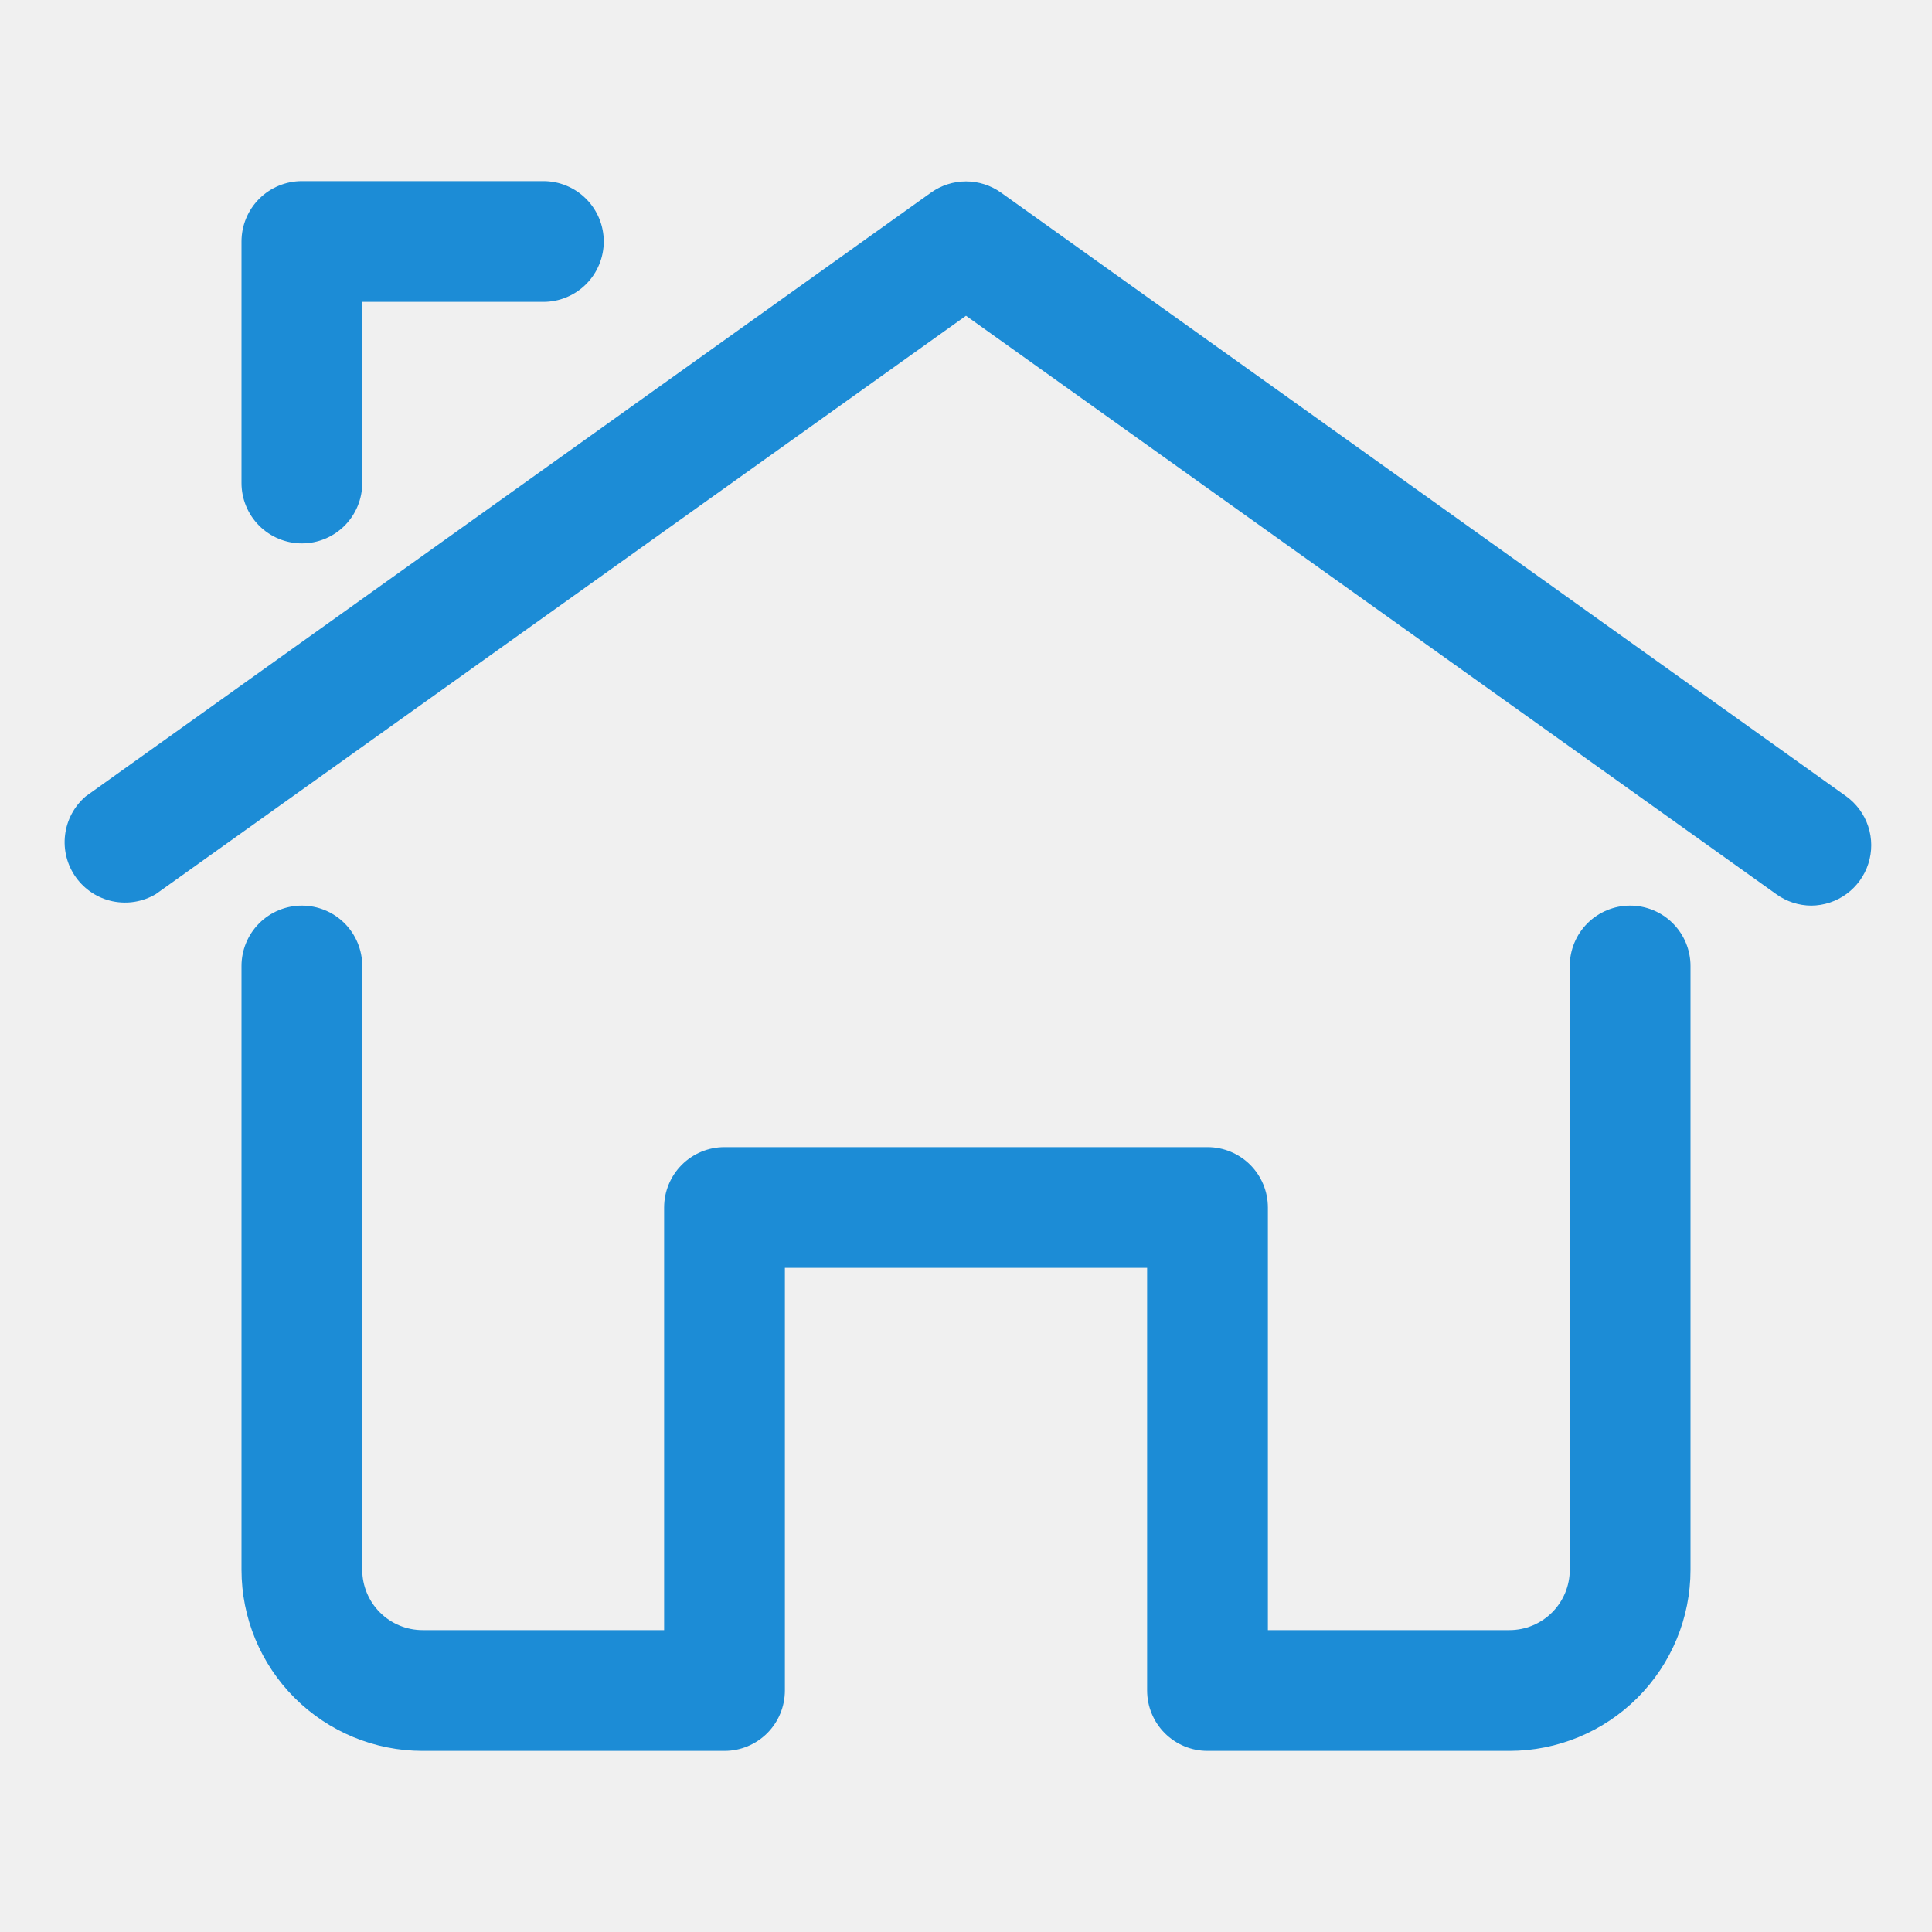
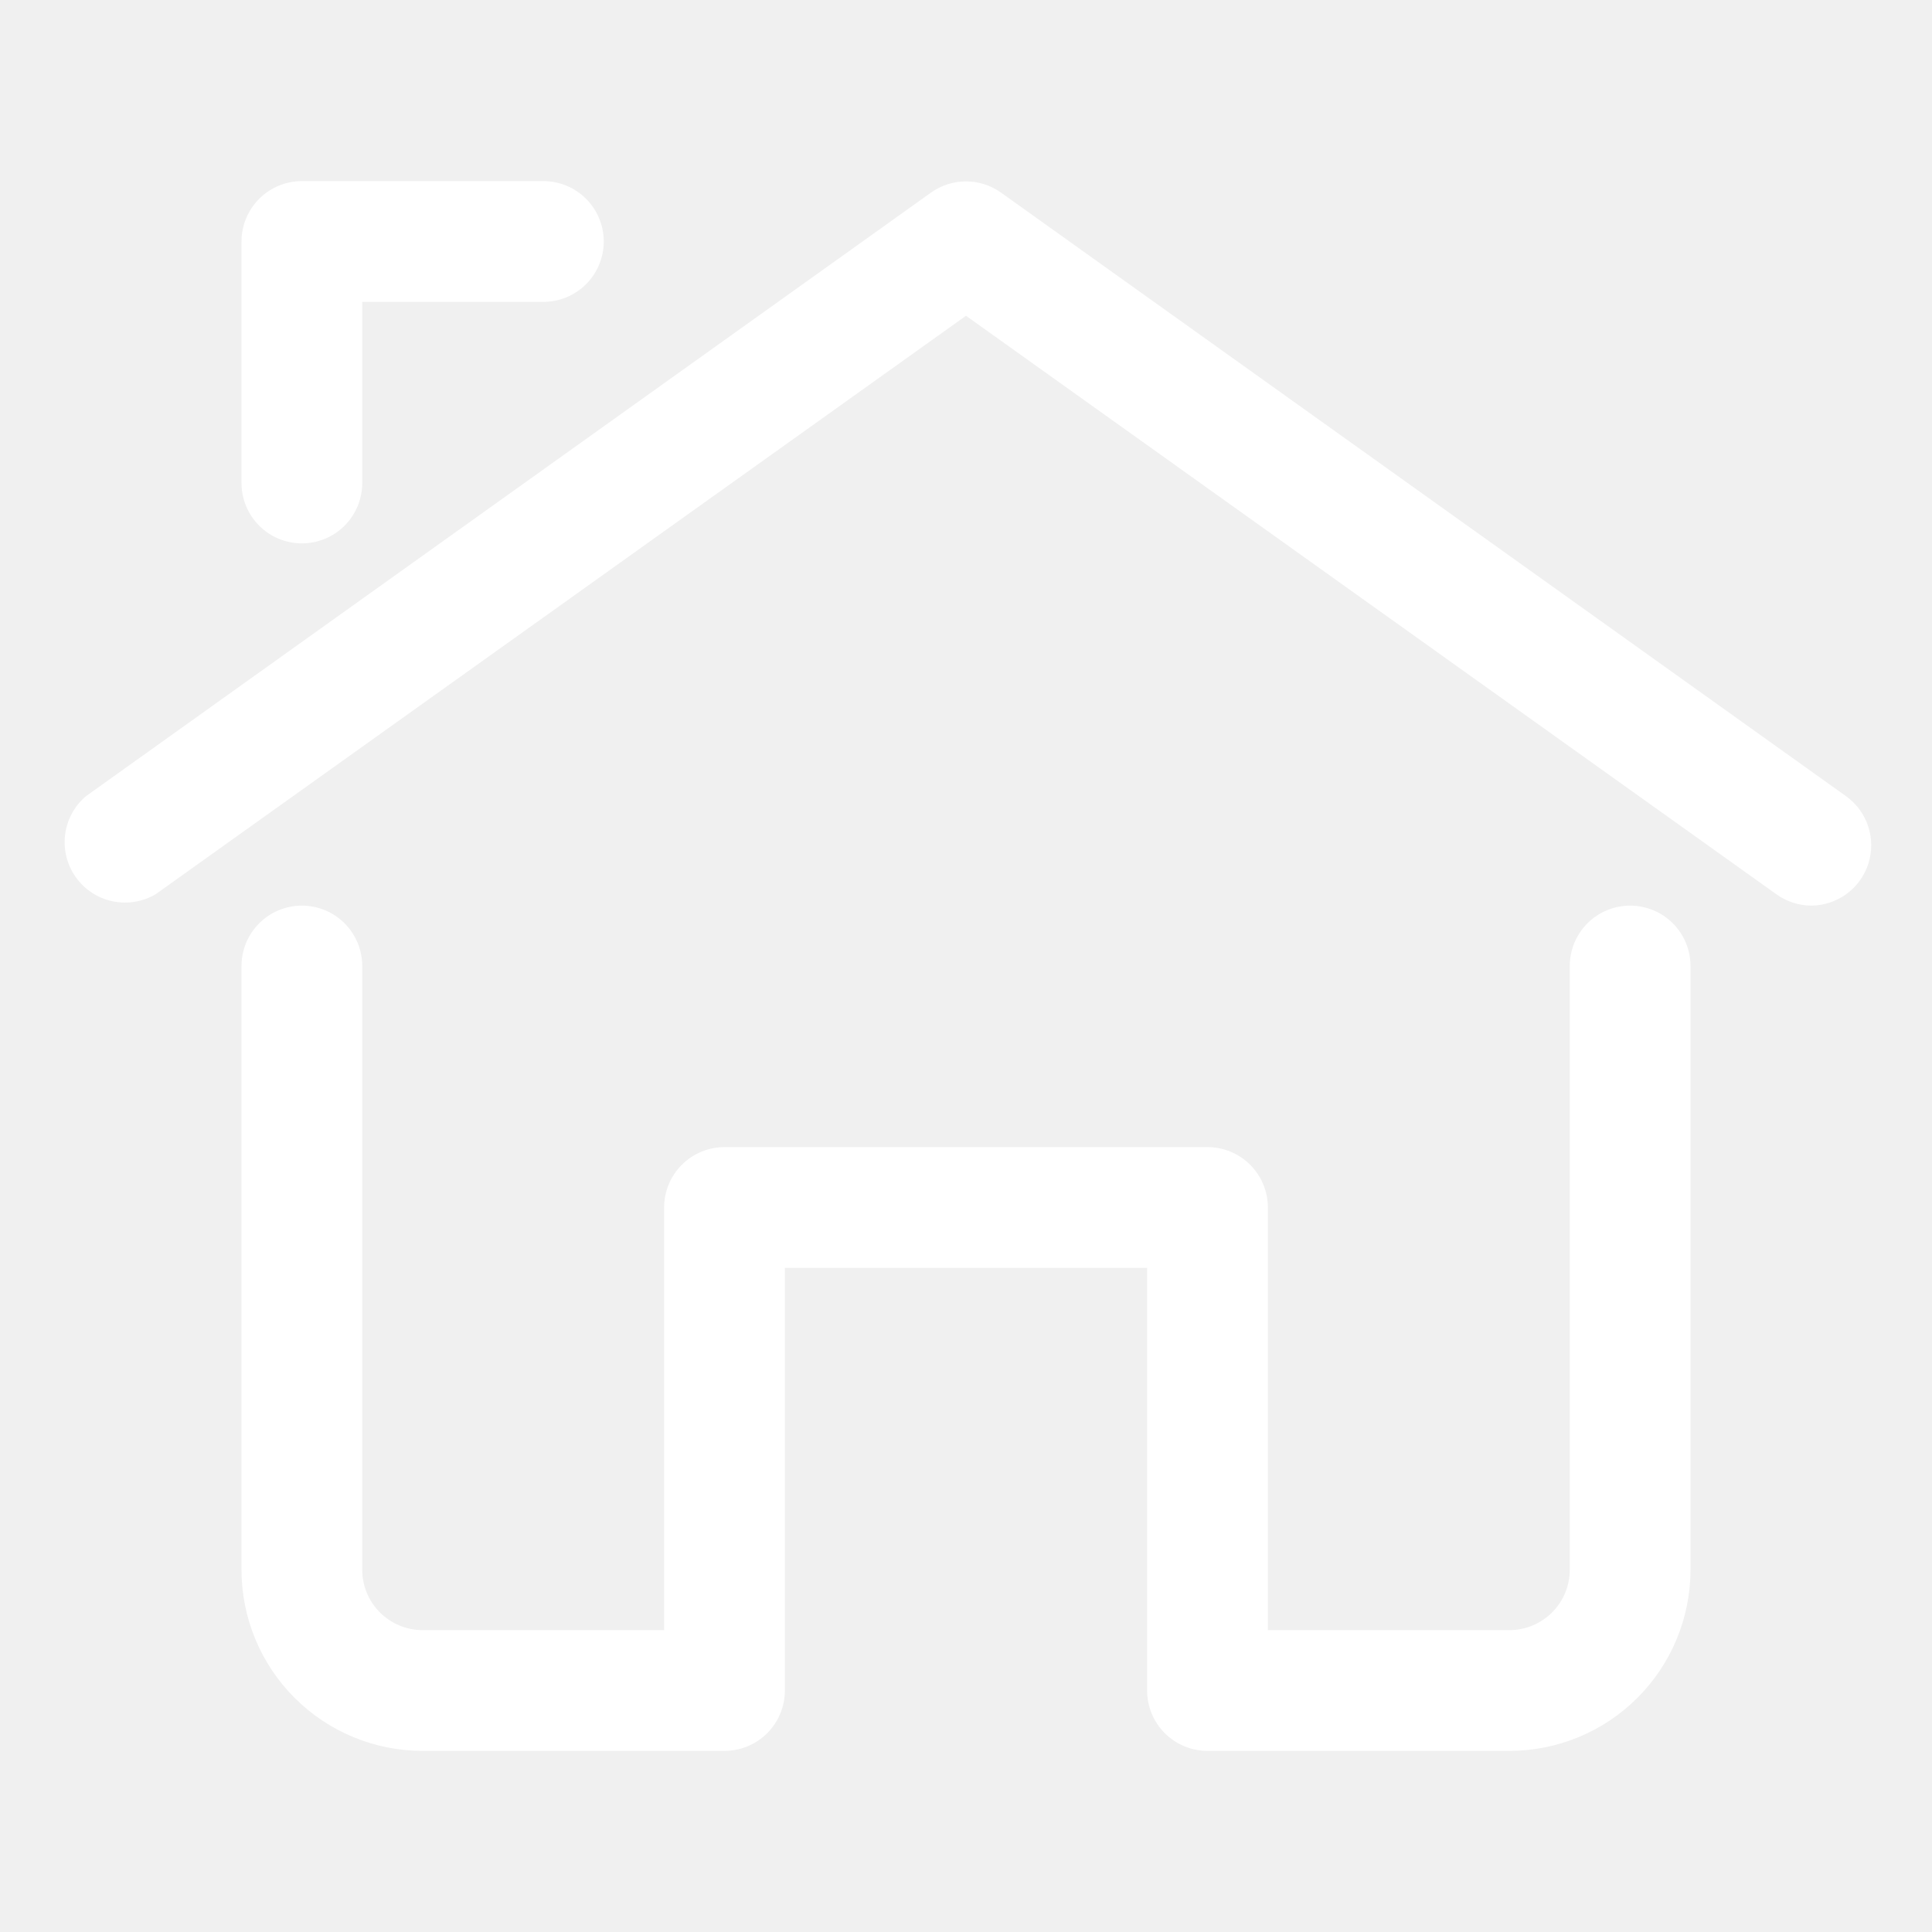
<svg xmlns="http://www.w3.org/2000/svg" width="91" height="91" viewBox="0 0 91 91" fill="none">
-   <path d="M85.312 42.656C84.72 42.652 84.143 42.464 83.663 42.116L45.5 14.873L7.337 42.116C6.725 42.478 5.999 42.598 5.302 42.452C4.606 42.306 3.99 41.903 3.576 41.325C3.161 40.746 2.979 40.033 3.065 39.327C3.15 38.62 3.498 37.972 4.038 37.509L43.851 9.072C44.332 8.729 44.909 8.544 45.5 8.544C46.091 8.544 46.668 8.729 47.149 9.072L86.962 37.509C87.447 37.861 87.809 38.356 87.996 38.926C88.183 39.495 88.185 40.109 88.002 40.68C87.82 41.251 87.461 41.75 86.978 42.104C86.495 42.459 85.912 42.652 85.312 42.656ZM14.219 25.594C13.464 25.594 12.741 25.294 12.208 24.761C11.675 24.227 11.375 23.504 11.375 22.75V11.375C11.375 10.621 11.675 9.897 12.208 9.364C12.741 8.831 13.464 8.531 14.219 8.531H25.594C26.348 8.531 27.071 8.831 27.605 9.364C28.138 9.897 28.438 10.621 28.438 11.375C28.438 12.129 28.138 12.852 27.605 13.386C27.071 13.919 26.348 14.219 25.594 14.219H17.062V22.75C17.062 23.504 16.763 24.227 16.23 24.761C15.696 25.294 14.973 25.594 14.219 25.594Z" fill="#1C8CD6" />
-   <path d="M71.094 82.469H56.875C56.121 82.469 55.398 82.169 54.864 81.636C54.331 81.103 54.031 80.379 54.031 79.625V59.719H36.969V79.625C36.969 80.379 36.669 81.103 36.136 81.636C35.602 82.169 34.879 82.469 34.125 82.469H19.906C17.644 82.469 15.474 81.57 13.874 79.97C12.274 78.37 11.375 76.2 11.375 73.938V45.5C11.375 44.746 11.675 44.023 12.208 43.489C12.741 42.956 13.464 42.656 14.219 42.656C14.973 42.656 15.696 42.956 16.23 43.489C16.763 44.023 17.062 44.746 17.062 45.5V73.938C17.062 74.692 17.362 75.415 17.895 75.948C18.429 76.482 19.152 76.781 19.906 76.781H31.281V56.875C31.281 56.121 31.581 55.398 32.114 54.864C32.648 54.331 33.371 54.031 34.125 54.031H56.875C57.629 54.031 58.352 54.331 58.886 54.864C59.419 55.398 59.719 56.121 59.719 56.875V76.781H71.094C71.848 76.781 72.571 76.482 73.105 75.948C73.638 75.415 73.938 74.692 73.938 73.938V45.5C73.938 44.746 74.237 44.023 74.77 43.489C75.304 42.956 76.027 42.656 76.781 42.656C77.535 42.656 78.259 42.956 78.792 43.489C79.325 44.023 79.625 44.746 79.625 45.5V73.938C79.625 76.2 78.726 78.37 77.126 79.97C75.526 81.57 73.356 82.469 71.094 82.469Z" fill="#1C8CD6" />
+   <path d="M85.312 42.656C84.72 42.652 84.143 42.464 83.663 42.116L45.5 14.873L7.337 42.116C6.725 42.478 5.999 42.598 5.302 42.452C4.606 42.306 3.99 41.903 3.576 41.325C3.161 40.746 2.979 40.033 3.065 39.327C3.15 38.62 3.498 37.972 4.038 37.509L43.851 9.072C44.332 8.729 44.909 8.544 45.5 8.544C46.091 8.544 46.668 8.729 47.149 9.072L86.962 37.509C87.447 37.861 87.809 38.356 87.996 38.926C88.183 39.495 88.185 40.109 88.002 40.68C87.82 41.251 87.461 41.75 86.978 42.104C86.495 42.459 85.912 42.652 85.312 42.656ZM14.219 25.594C13.464 25.594 12.741 25.294 12.208 24.761C11.675 24.227 11.375 23.504 11.375 22.75V11.375C11.375 10.621 11.675 9.897 12.208 9.364C12.741 8.831 13.464 8.531 14.219 8.531H25.594C26.348 8.531 27.071 8.831 27.605 9.364C28.138 9.897 28.438 10.621 28.438 11.375C28.438 12.129 28.138 12.852 27.605 13.386C27.071 13.919 26.348 14.219 25.594 14.219H17.062V22.75C17.062 23.504 16.763 24.227 16.23 24.761C15.696 25.294 14.973 25.594 14.219 25.594Z" fill="white" />
+   <path d="M71.094 82.469H56.875C56.121 82.469 55.398 82.169 54.864 81.636C54.331 81.103 54.031 80.379 54.031 79.625V59.719H36.969V79.625C36.969 80.379 36.669 81.103 36.136 81.636C35.602 82.169 34.879 82.469 34.125 82.469H19.906C17.644 82.469 15.474 81.57 13.874 79.97C12.274 78.37 11.375 76.2 11.375 73.938V45.5C11.375 44.746 11.675 44.023 12.208 43.489C12.741 42.956 13.464 42.656 14.219 42.656C14.973 42.656 15.696 42.956 16.23 43.489C16.763 44.023 17.062 44.746 17.062 45.5V73.938C17.062 74.692 17.362 75.415 17.895 75.948C18.429 76.482 19.152 76.781 19.906 76.781H31.281V56.875C31.281 56.121 31.581 55.398 32.114 54.864C32.648 54.331 33.371 54.031 34.125 54.031H56.875C57.629 54.031 58.352 54.331 58.886 54.864C59.419 55.398 59.719 56.121 59.719 56.875V76.781H71.094C71.848 76.781 72.571 76.482 73.105 75.948C73.638 75.415 73.938 74.692 73.938 73.938V45.5C73.938 44.746 74.237 44.023 74.77 43.489C75.304 42.956 76.027 42.656 76.781 42.656C77.535 42.656 78.259 42.956 78.792 43.489C79.325 44.023 79.625 44.746 79.625 45.5V73.938C79.625 76.2 78.726 78.37 77.126 79.97C75.526 81.57 73.356 82.469 71.094 82.469Z" fill="white" />
</svg>
